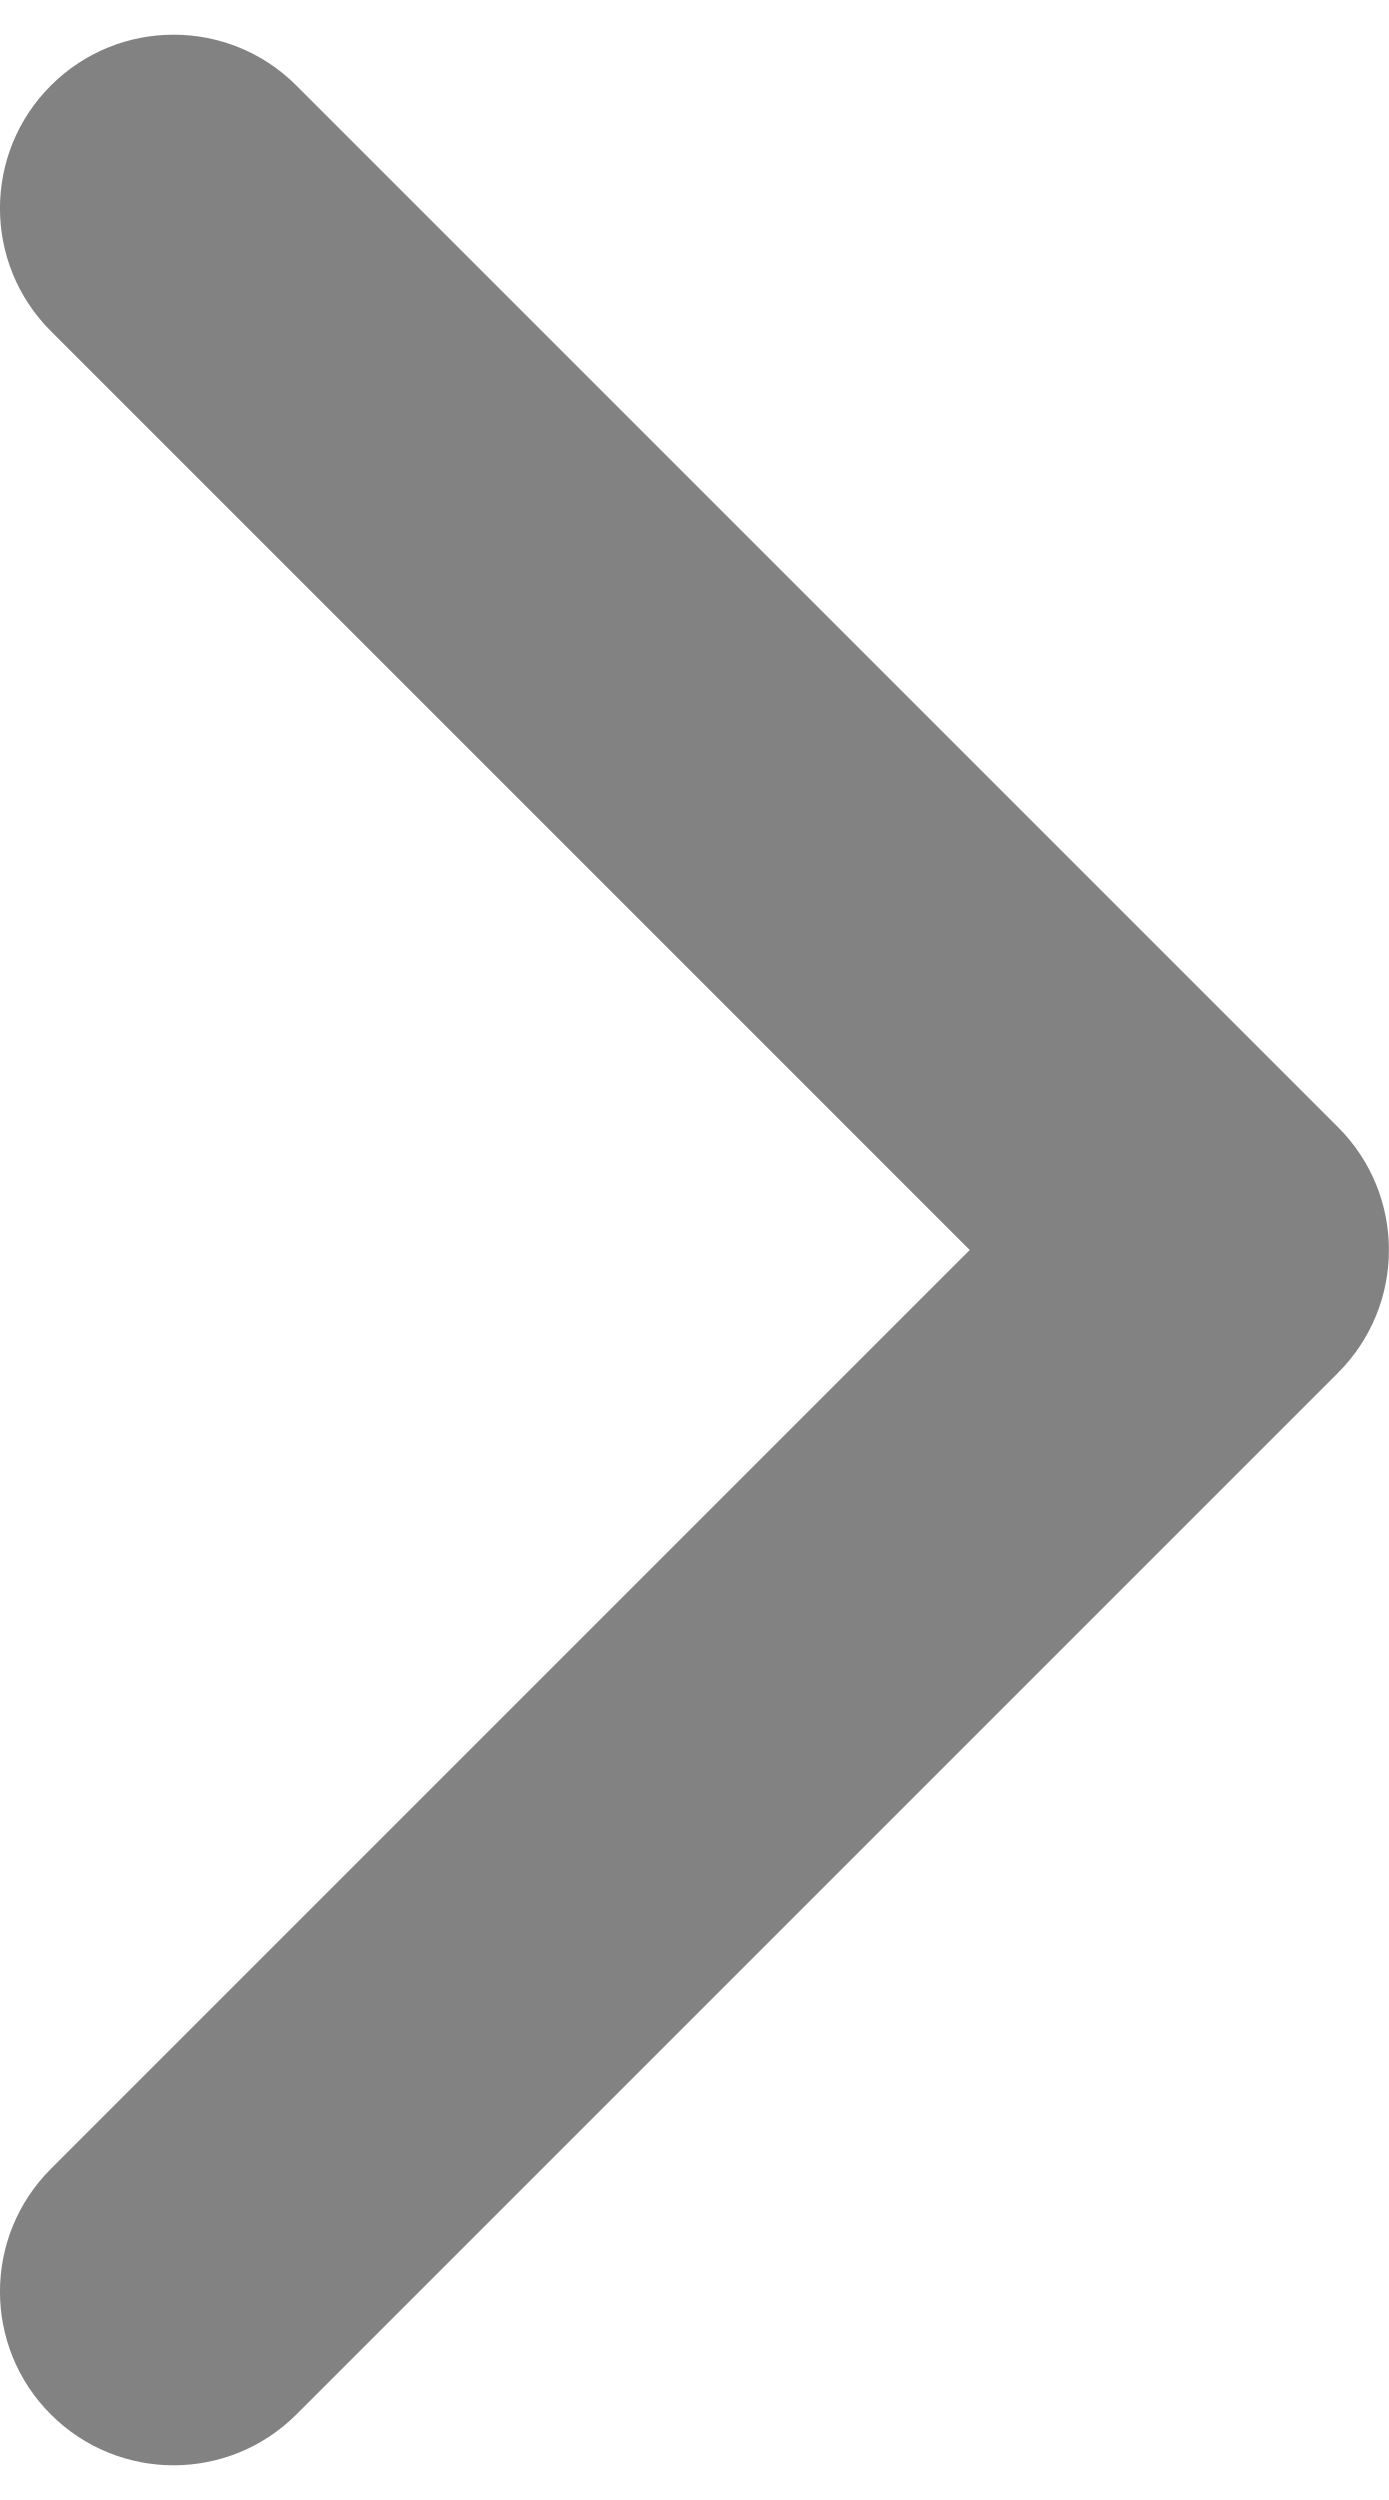
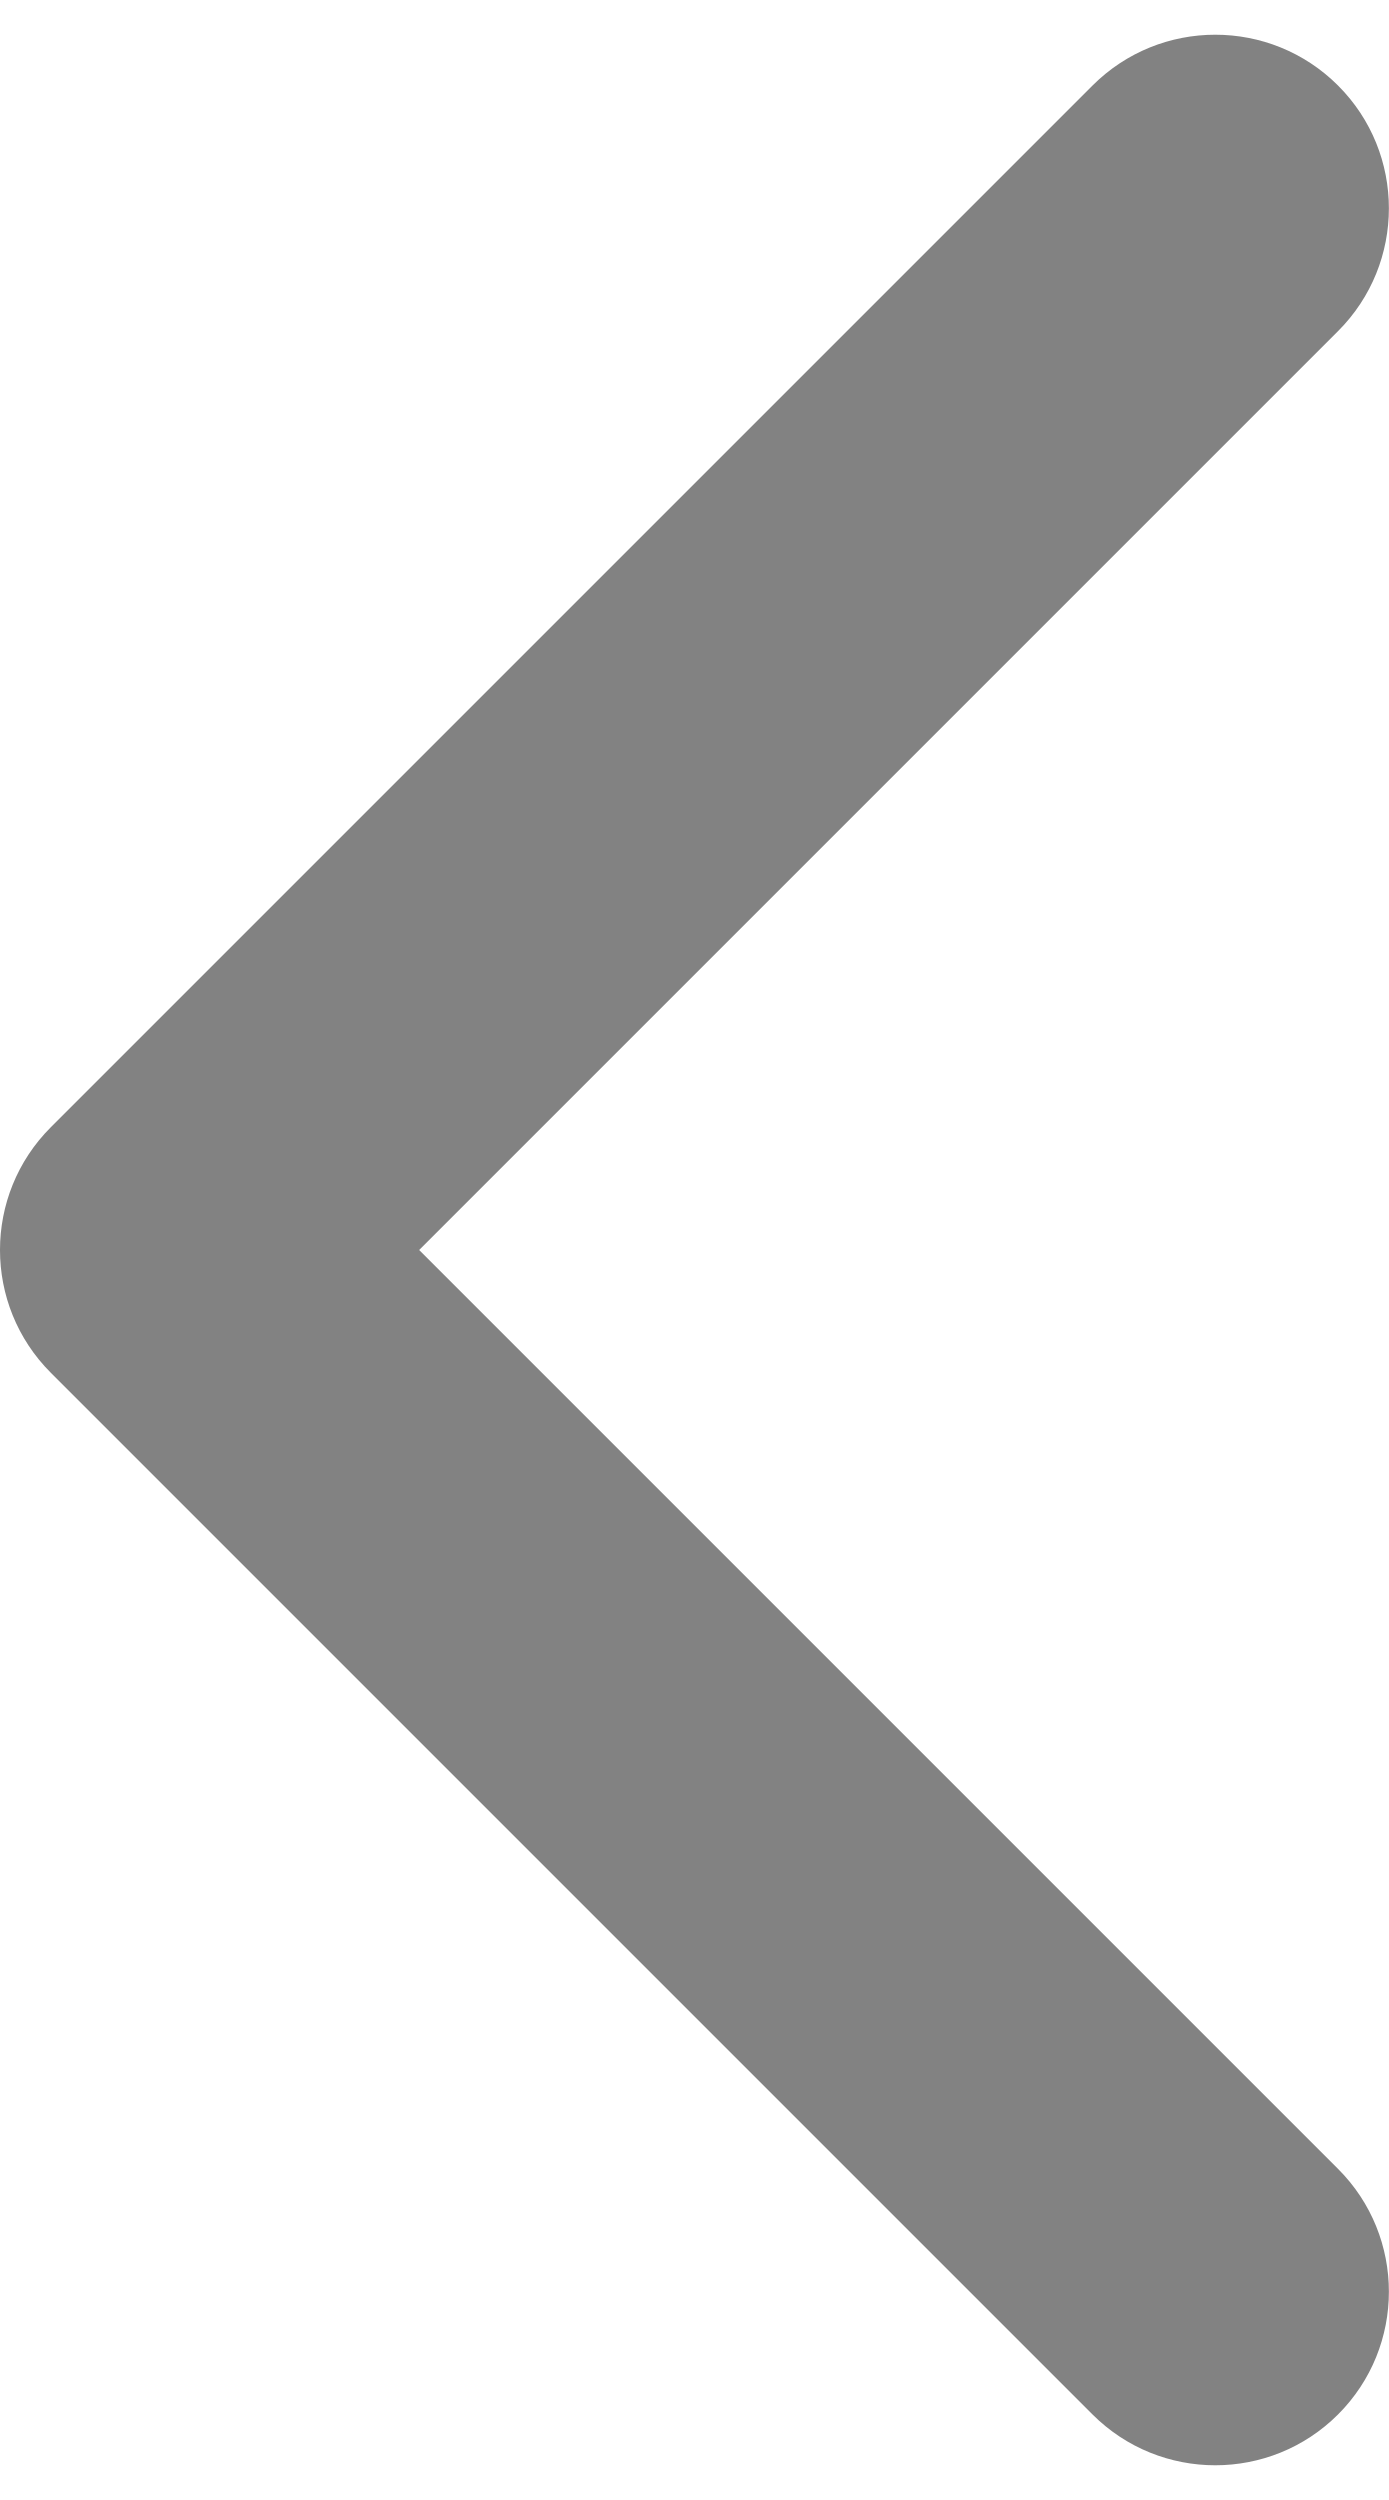
- <svg xmlns="http://www.w3.org/2000/svg" width="10" height="18" fill="none">
-   <path fill-rule="evenodd" clip-rule="evenodd" d="M.366.616a1.25 1.25 0 011.768 0l7.5 7.5a1.25 1.25 0 010 1.768l-7.5 7.5a1.25 1.25 0 01-1.768-1.768L6.982 9 .366 2.384a1.25 1.25 0 010-1.768z" fill="#828282" />
+ <svg xmlns="http://www.w3.org/2000/svg" width="10" height="18" viewBox="0 0 10 18" fill="none">
+   <path fill-rule="evenodd" clip-rule="evenodd" d="M9.634 0.616C10.122 1.104 10.122 1.896 9.634 2.384L3.018 9L9.634 15.616C10.122 16.104 10.122 16.896 9.634 17.384C9.146 17.872 8.354 17.872 7.866 17.384L0.366 9.884C-0.122 9.396 -0.122 8.604 0.366 8.116L7.866 0.616C8.354 0.128 9.146 0.128 9.634 0.616Z" fill="#828282" />
</svg>
